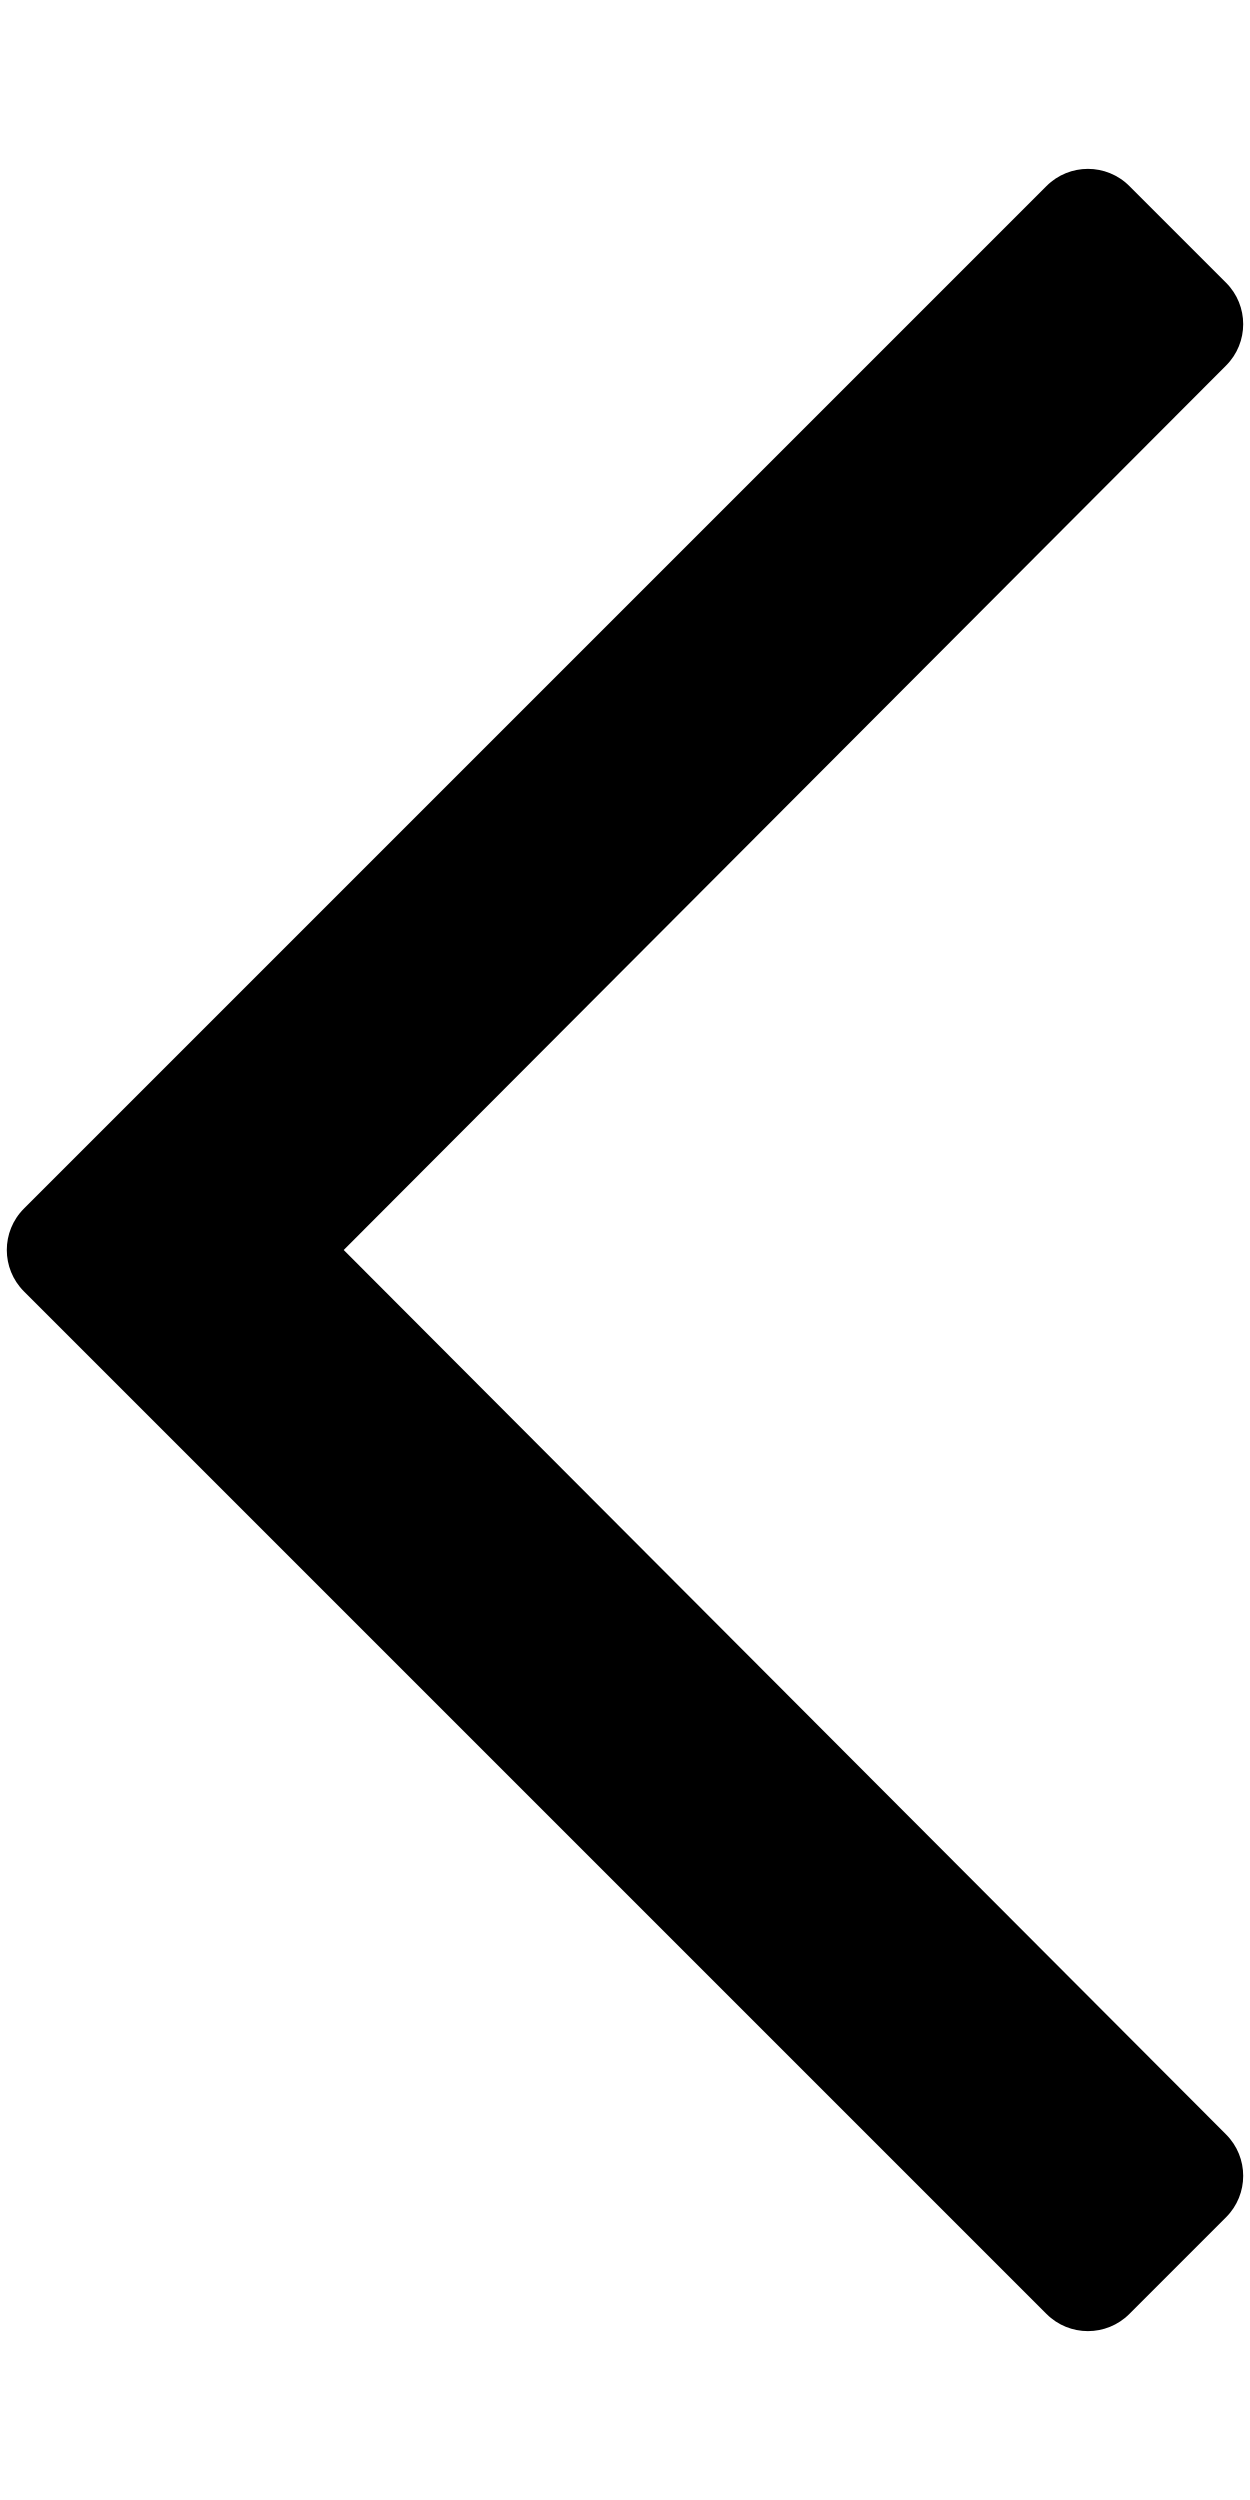
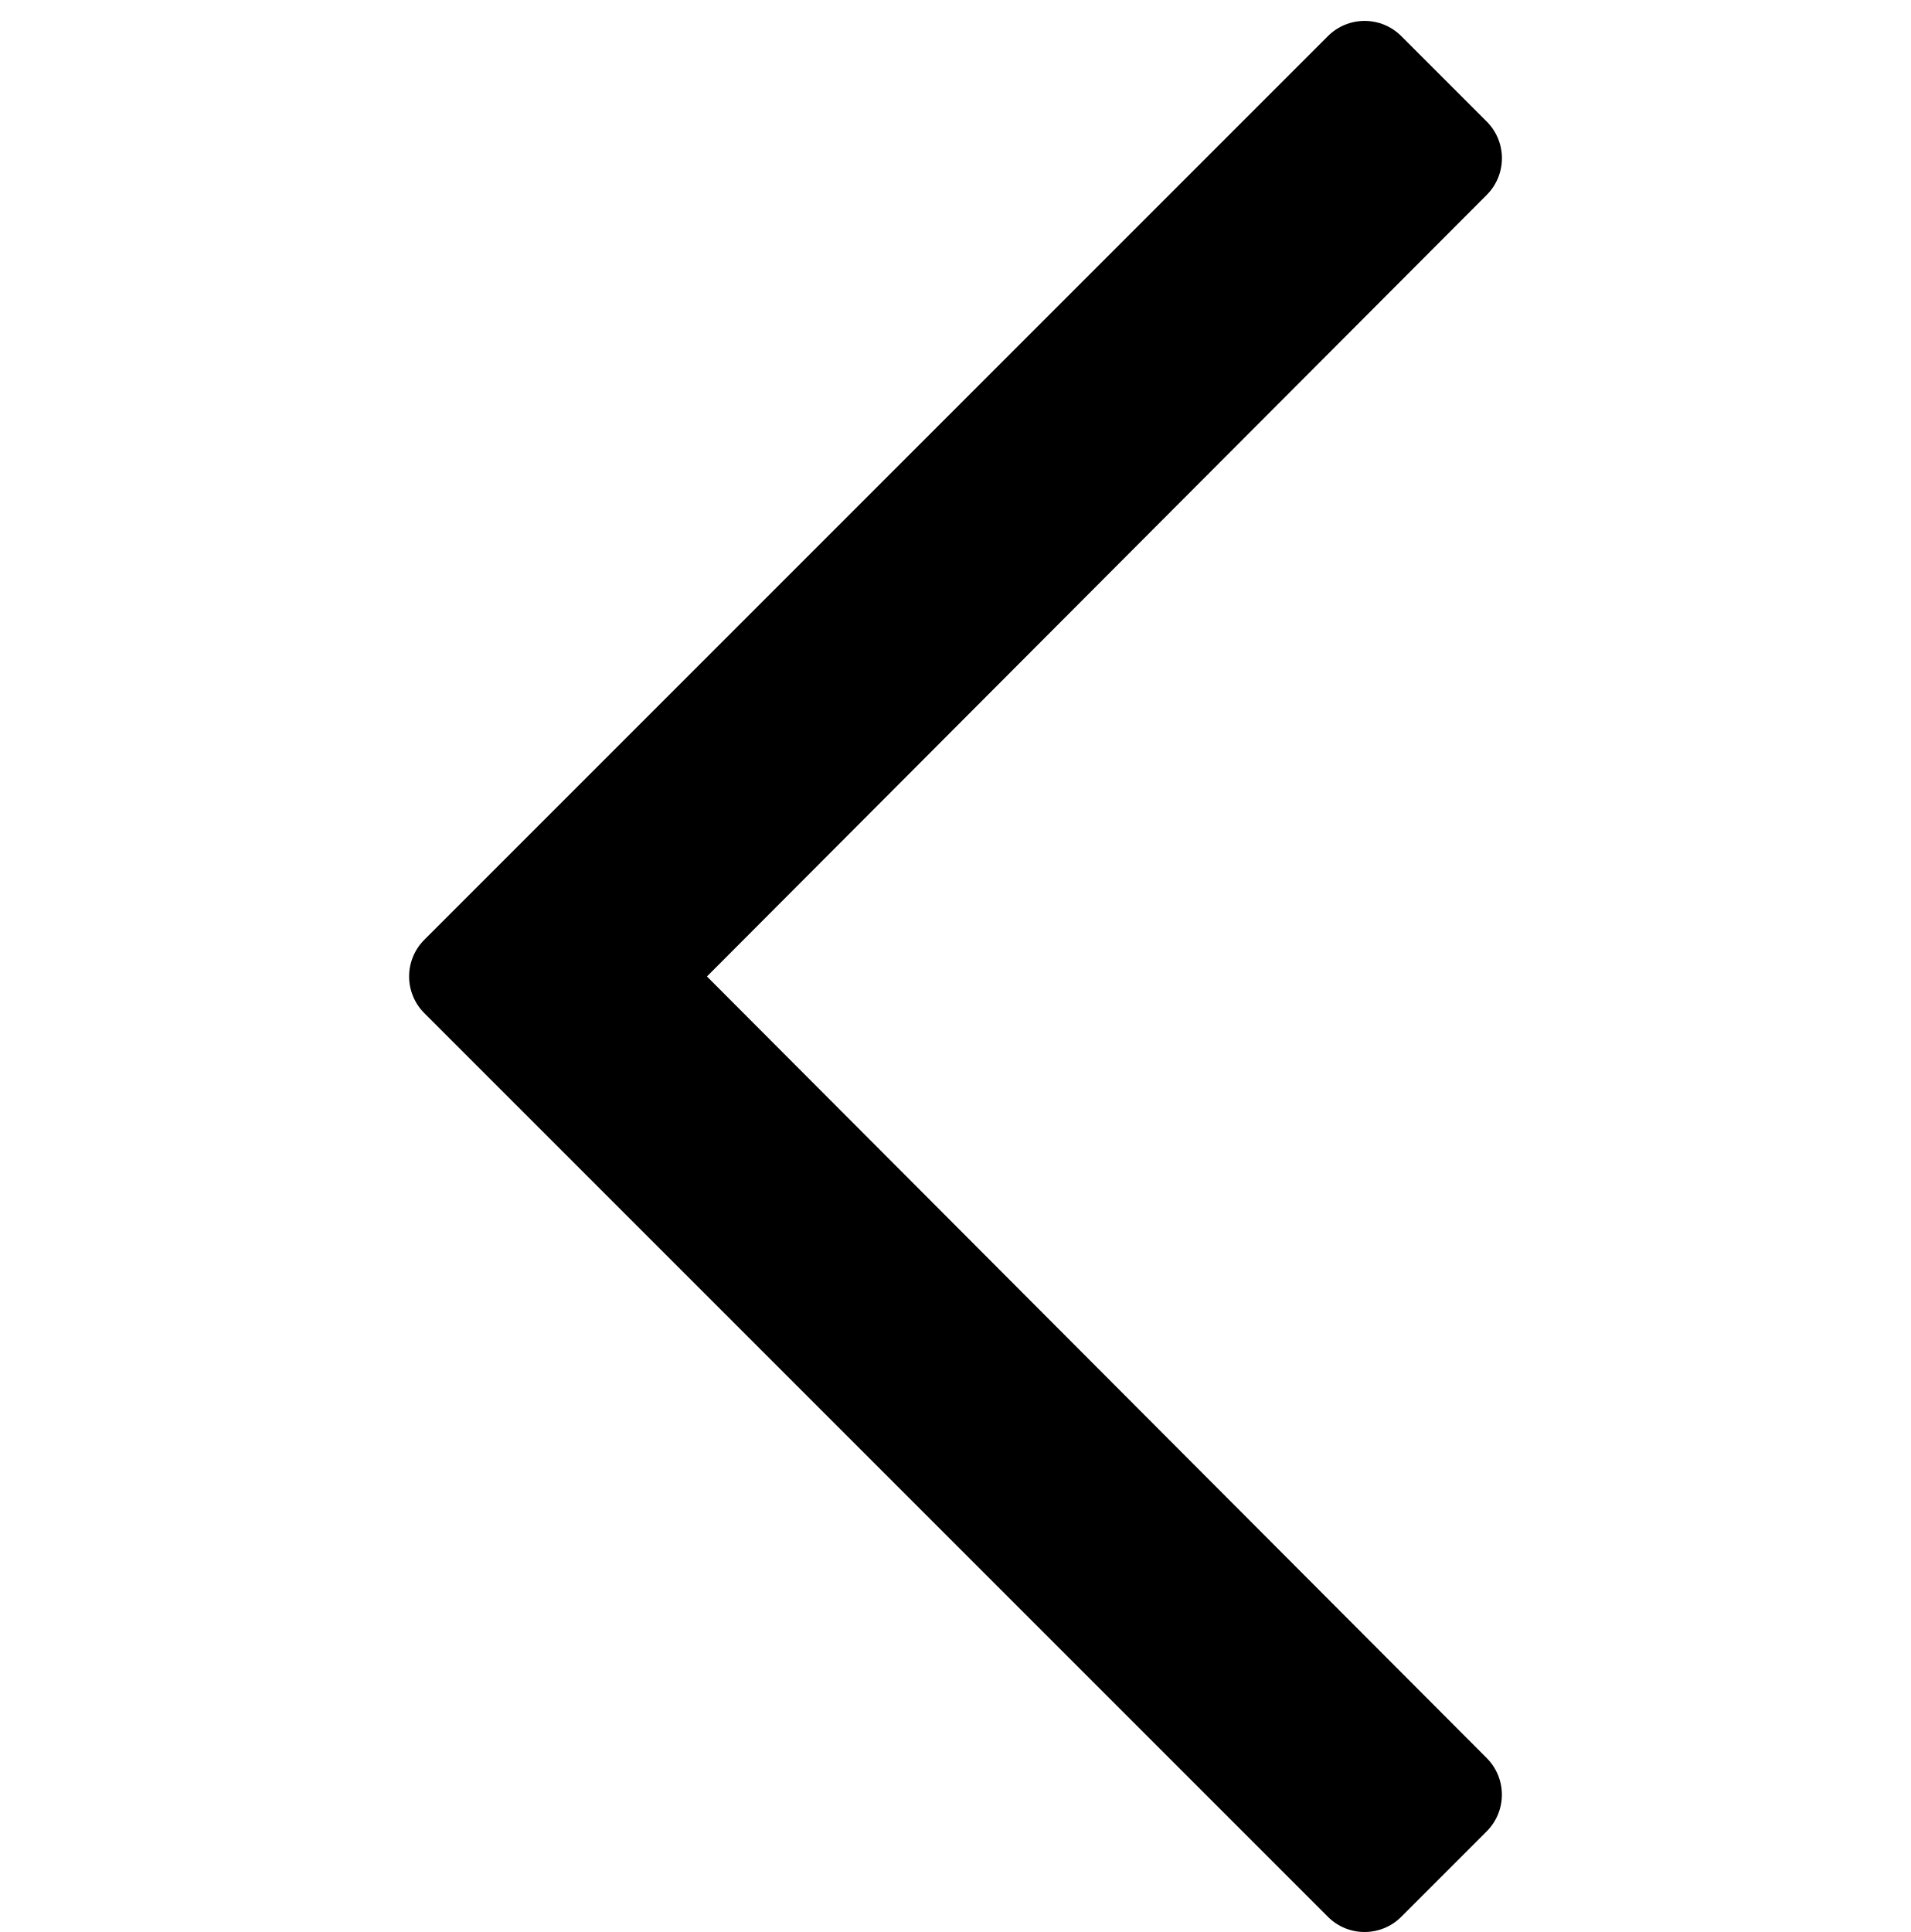
- <svg xmlns="http://www.w3.org/2000/svg" aria-hidden="true" focusable="false" data-prefix="far" data-icon="chevron-left" class="svg-inline--fa fa-chevron-left fa-w-8" role="img" viewBox="0 0 256 512">
-   <path d="M231.293 473.899l19.799-19.799c4.686-4.686 4.686-12.284 0-16.971L70.393 256 251.092 74.87c4.686-4.686 4.686-12.284 0-16.971L231.293 38.1c-4.686-4.686-12.284-4.686-16.971 0L4.908 247.515c-4.686 4.686-4.686 12.284 0 16.971L214.322 473.9c4.687 4.686 12.285 4.686 16.971-.001z" />
+ <svg xmlns="http://www.w3.org/2000/svg" width="40" height="40.438" viewBox="0 0 40 40.438">
+   <defs>
+     <style>.a{fill:none;}</style>
+   </defs>
+   <g transform="translate(-185 -270)">
+     <path class="a" d="M0,0H40V40H0Z" transform="translate(185 270)" />
+     <path d="M42.257,146.082l-1.788-1.788a1.085,1.085,0,0,0-1.536,0L22.575,160.615,6.217,144.293a1.085,1.085,0,0,0-1.536,0l-1.788,1.788a1.085,1.085,0,0,0,0,1.536l18.914,18.914a1.085,1.085,0,0,0,1.536,0l18.914-18.914A1.085,1.085,0,0,0,42.257,146.082Z" transform="translate(360.413 267.863) rotate(90)" />
+   </g>
</svg>
